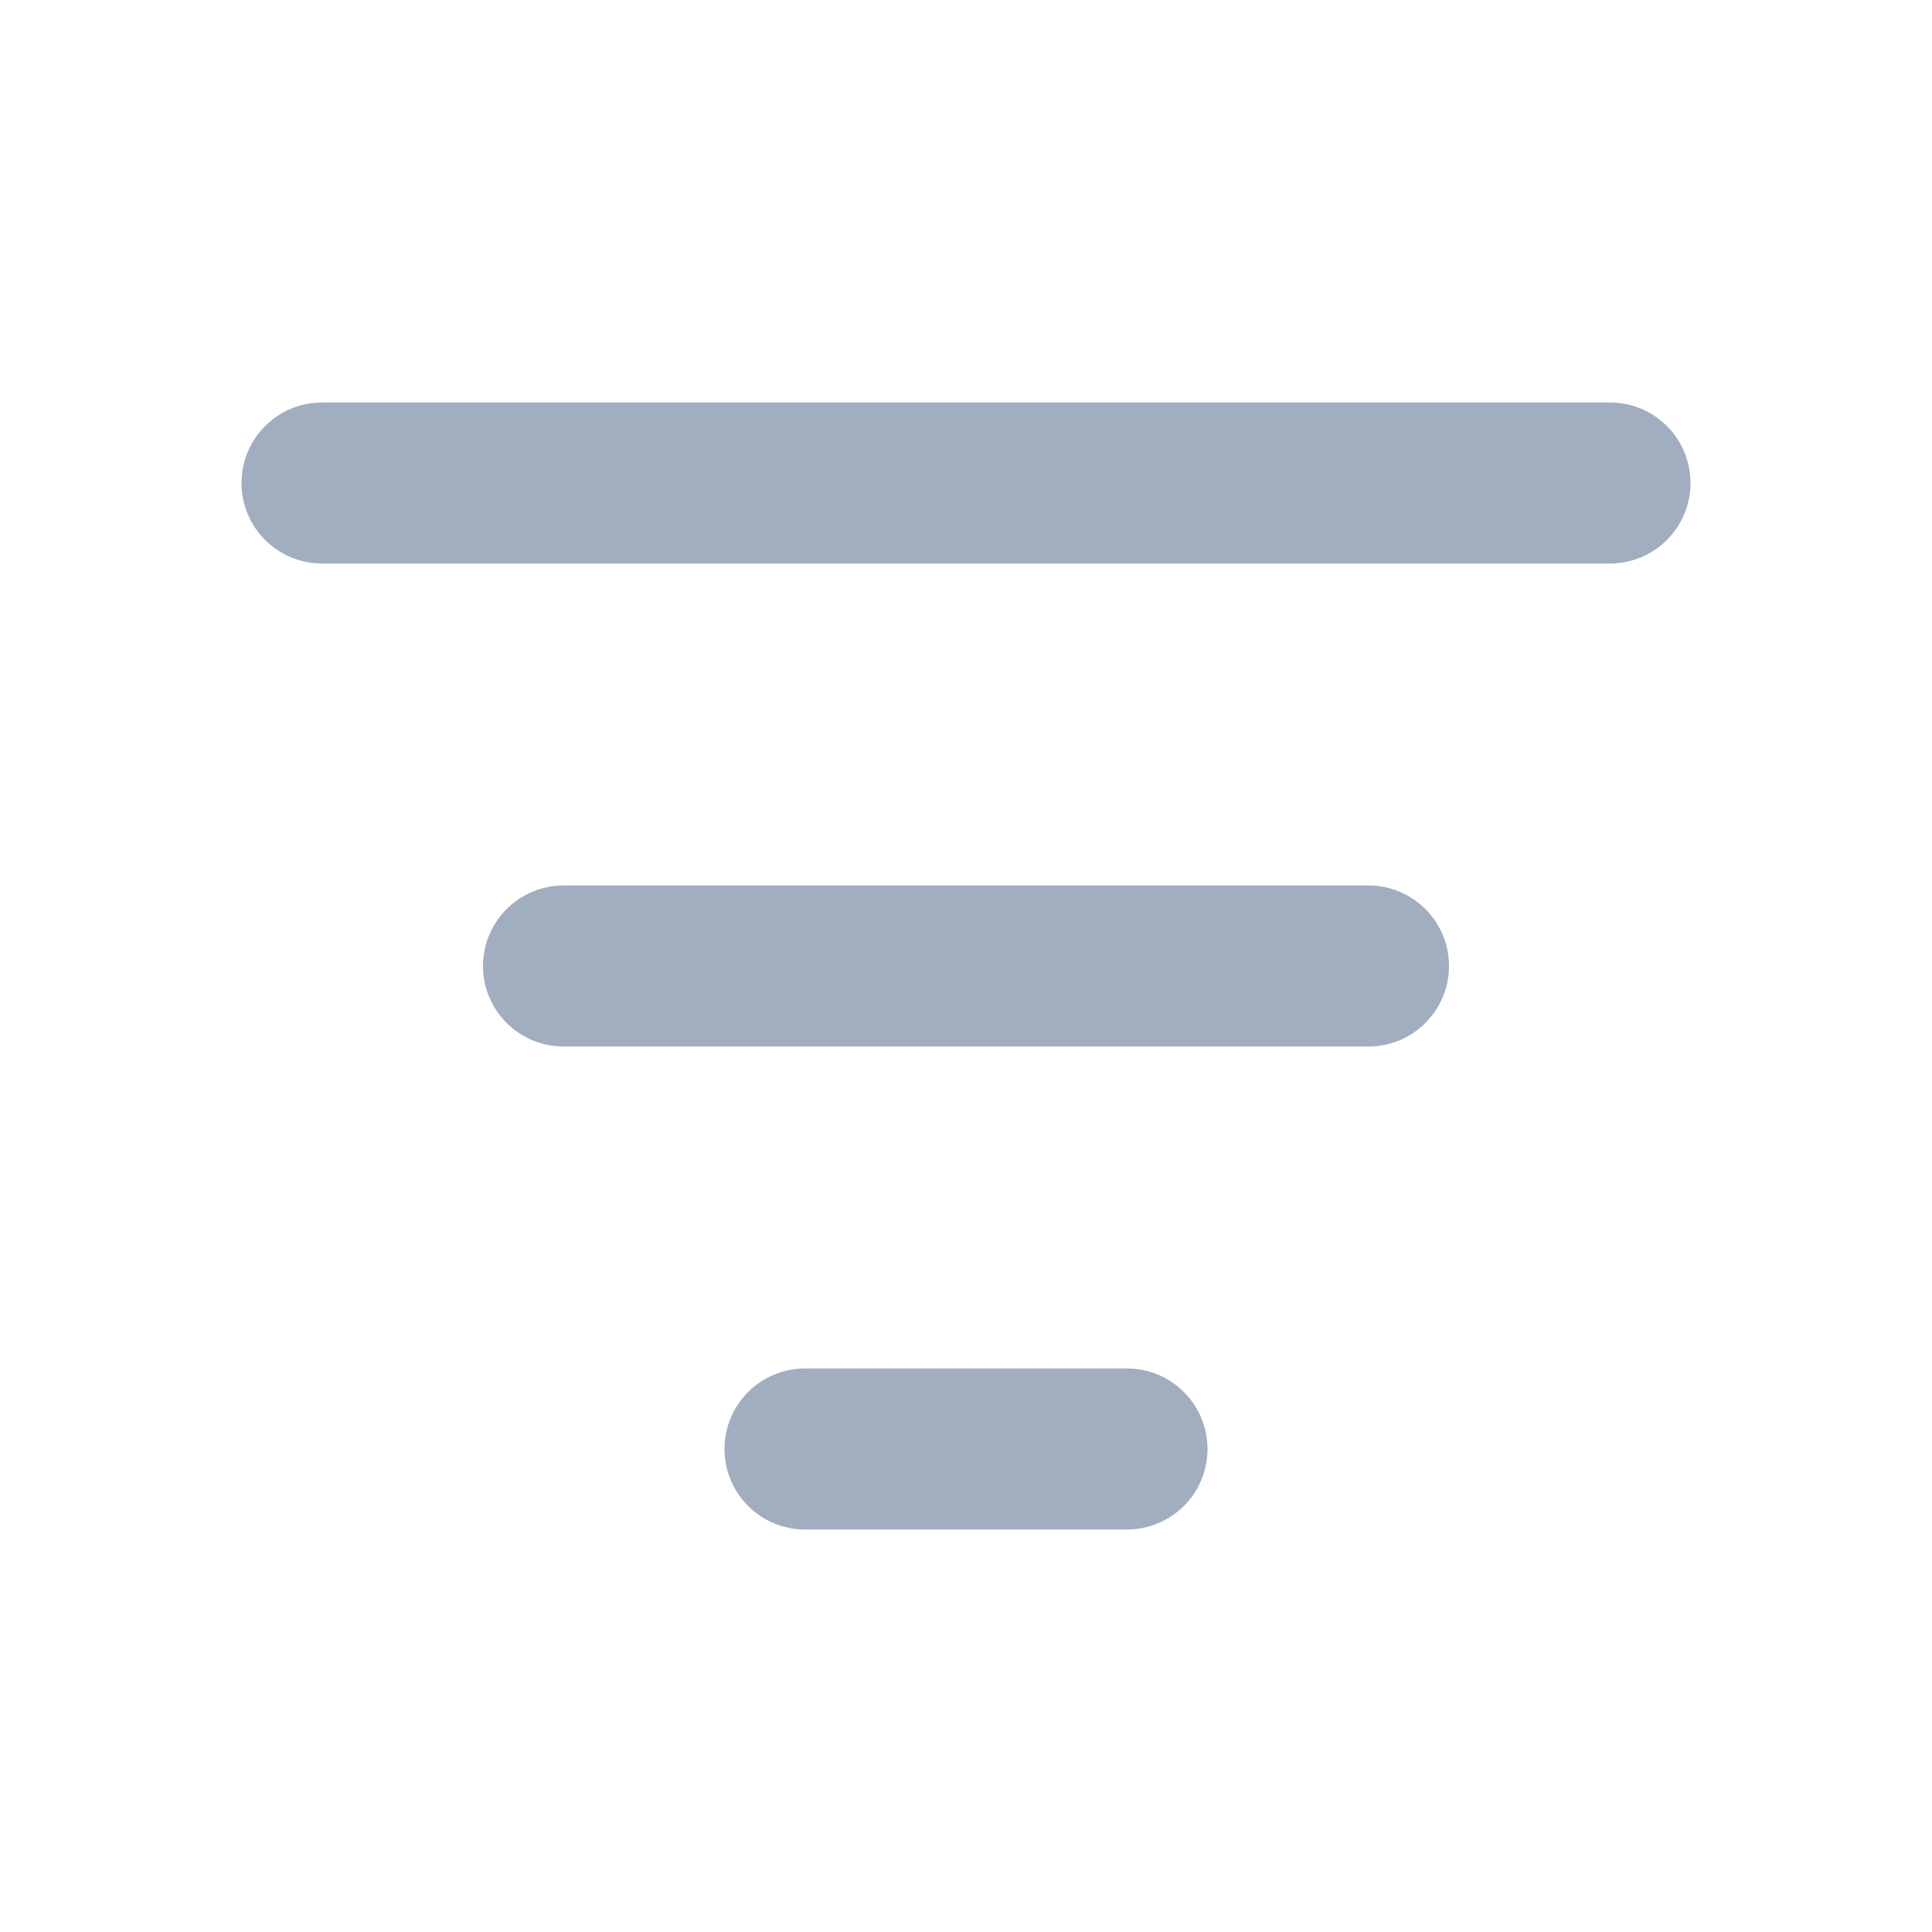
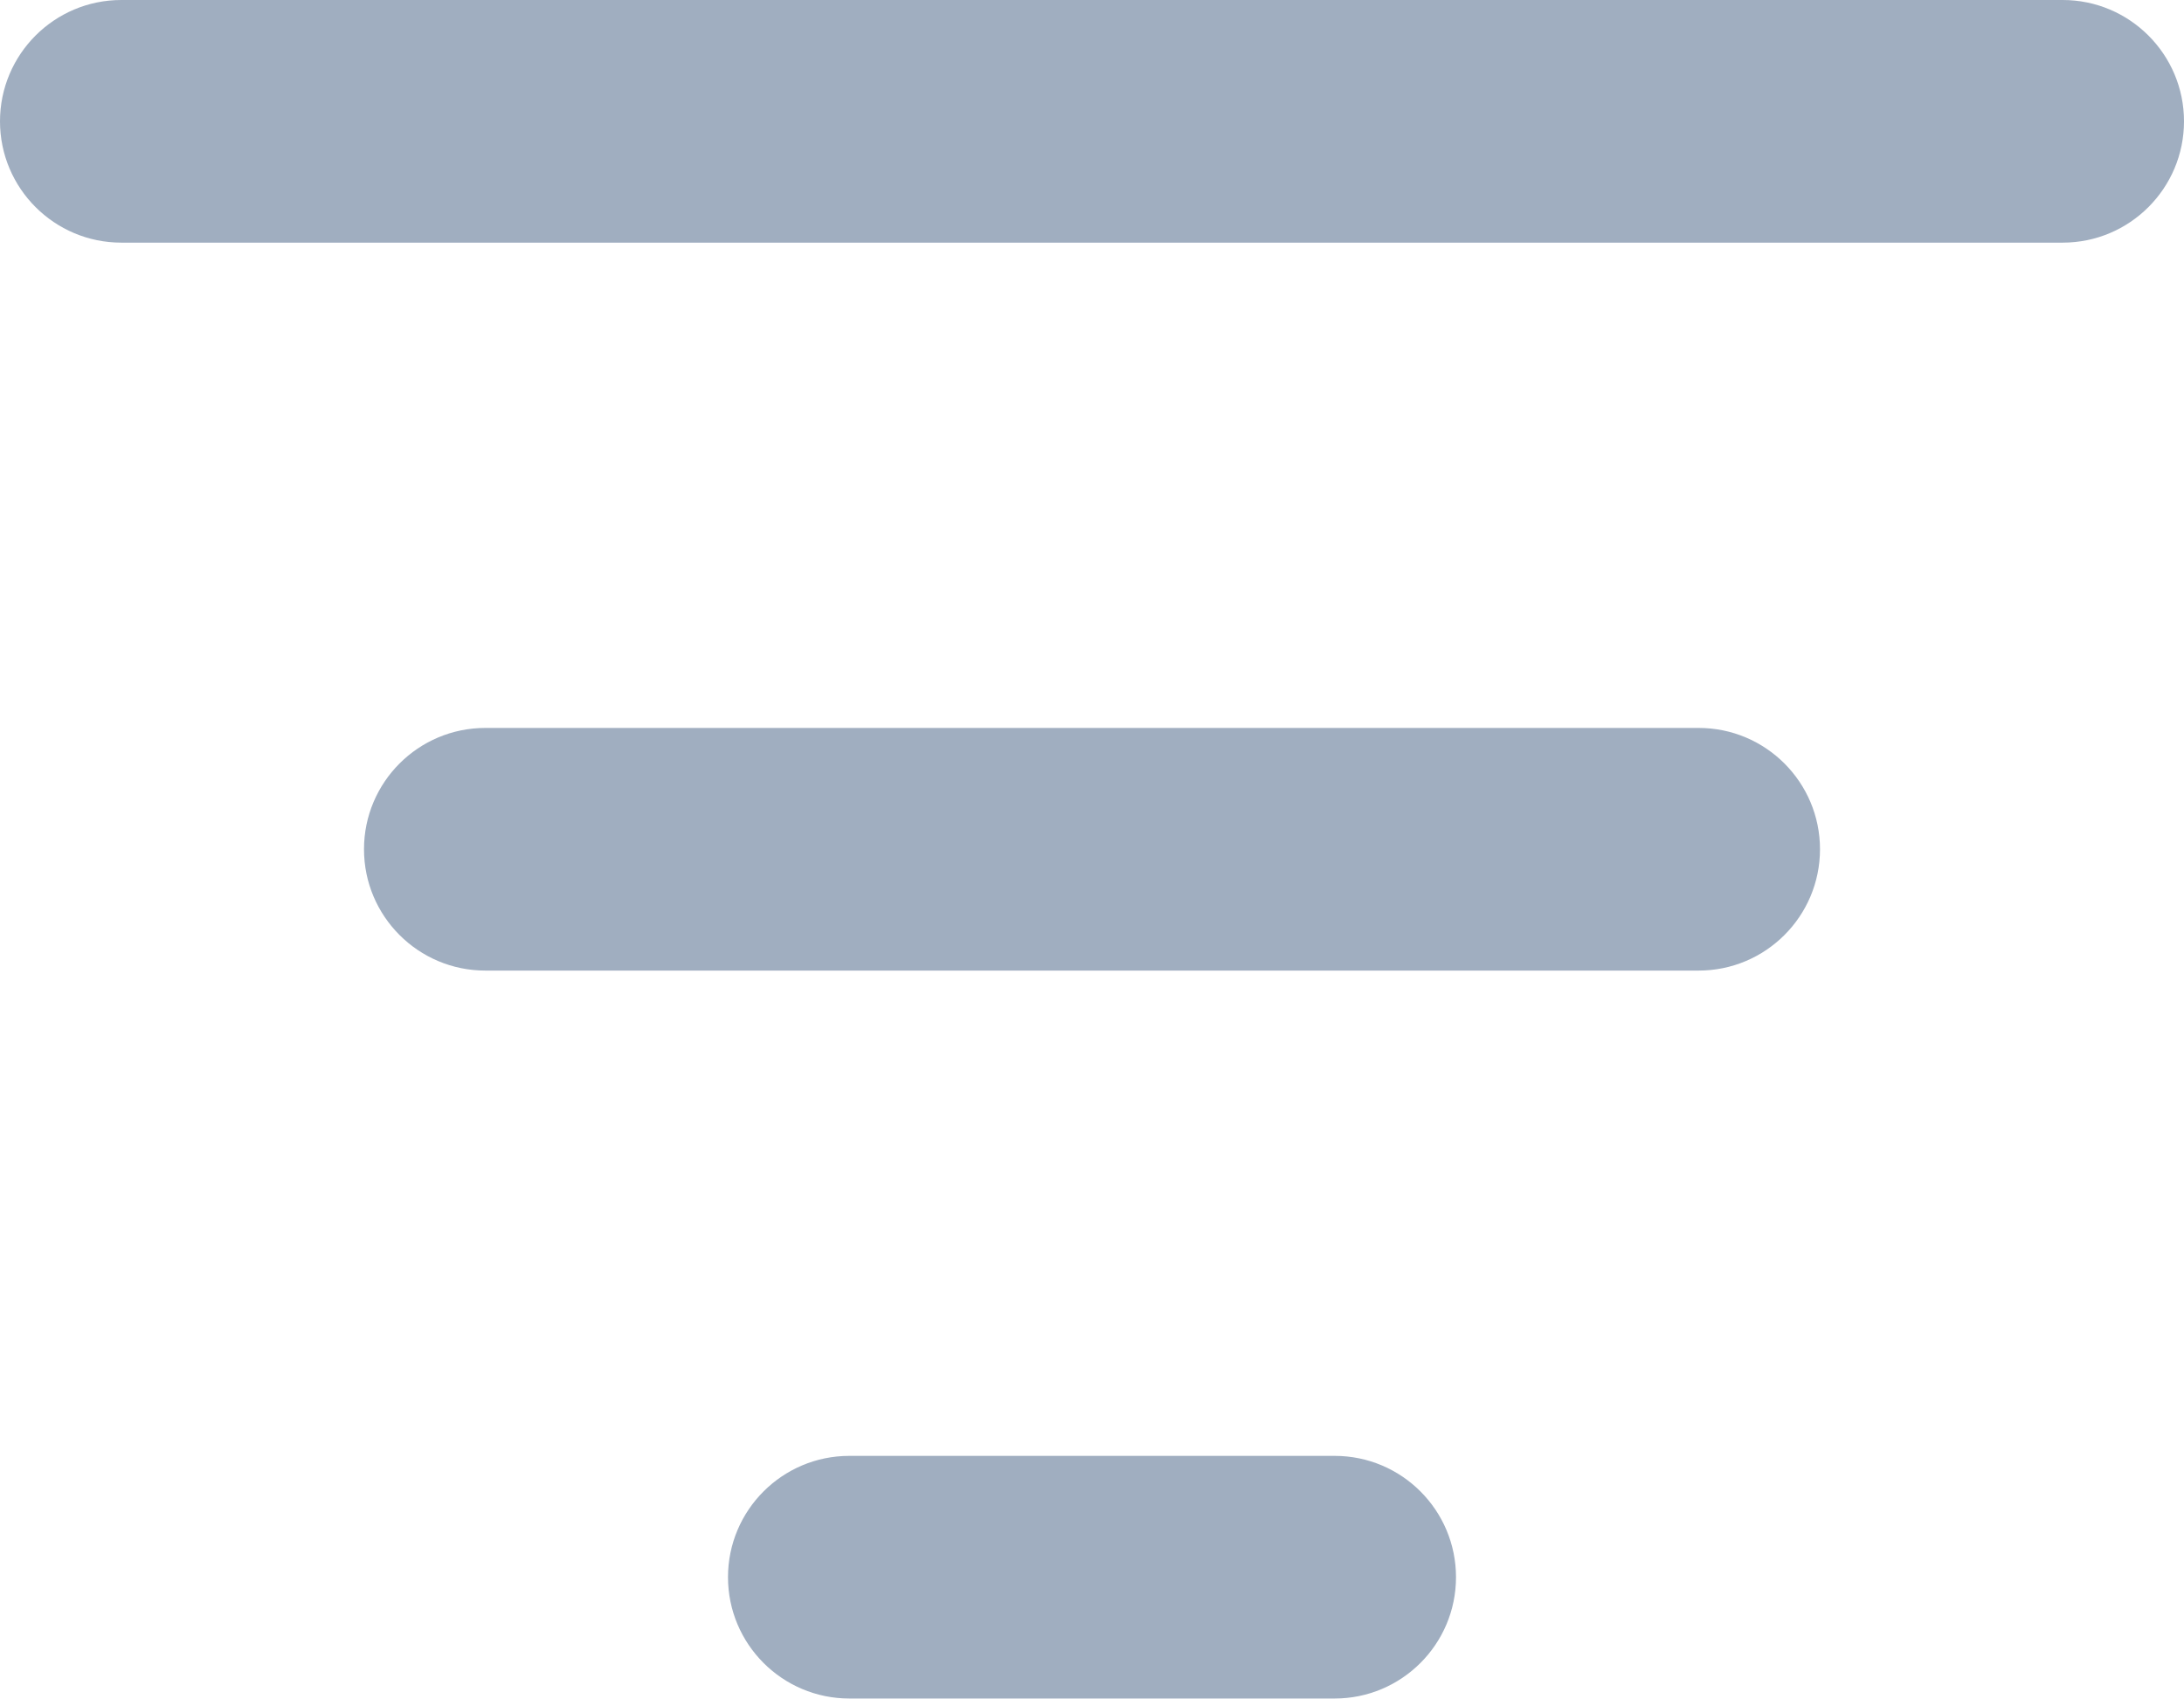
- <svg xmlns="http://www.w3.org/2000/svg" width="24" height="24" fill="none">
-   <path fill-rule="evenodd" clip-rule="evenodd" d="M3 6a1 1 0 011-1h16a1 1 0 110 2H4a1 1 0 01-1-1zm3 6a1 1 0 011-1h10a1 1 0 110 2H7a1 1 0 01-1-1zm4 5a1 1 0 100 2h4a1 1 0 100-2h-4z" fill="#A0AEC0" />
+ <svg xmlns="http://www.w3.org/2000/svg" width="18" height="14" viewBox="0 0 18 14" fill="none">
+   <path fill-rule="evenodd" clip-rule="evenodd" d="M0 1C0 0.448 0.448 0 1 0H17C17.552 0 18 0.448 18 1C18 1.552 17.552 2 17 2H1C0.448 2 0 1.552 0 1ZM3 7C3 6.448 3.448 6 4 6H14C14.552 6 15 6.448 15 7C15 7.552 14.552 8 14 8H4C3.448 8 3 7.552 3 7ZM7 12C6.448 12 6 12.448 6 13C6 13.552 6.448 14 7 14H11C11.552 14 12 13.552 12 13C12 12.448 11.552 12 11 12H7Z" fill="#A0AEC0" />
</svg>
